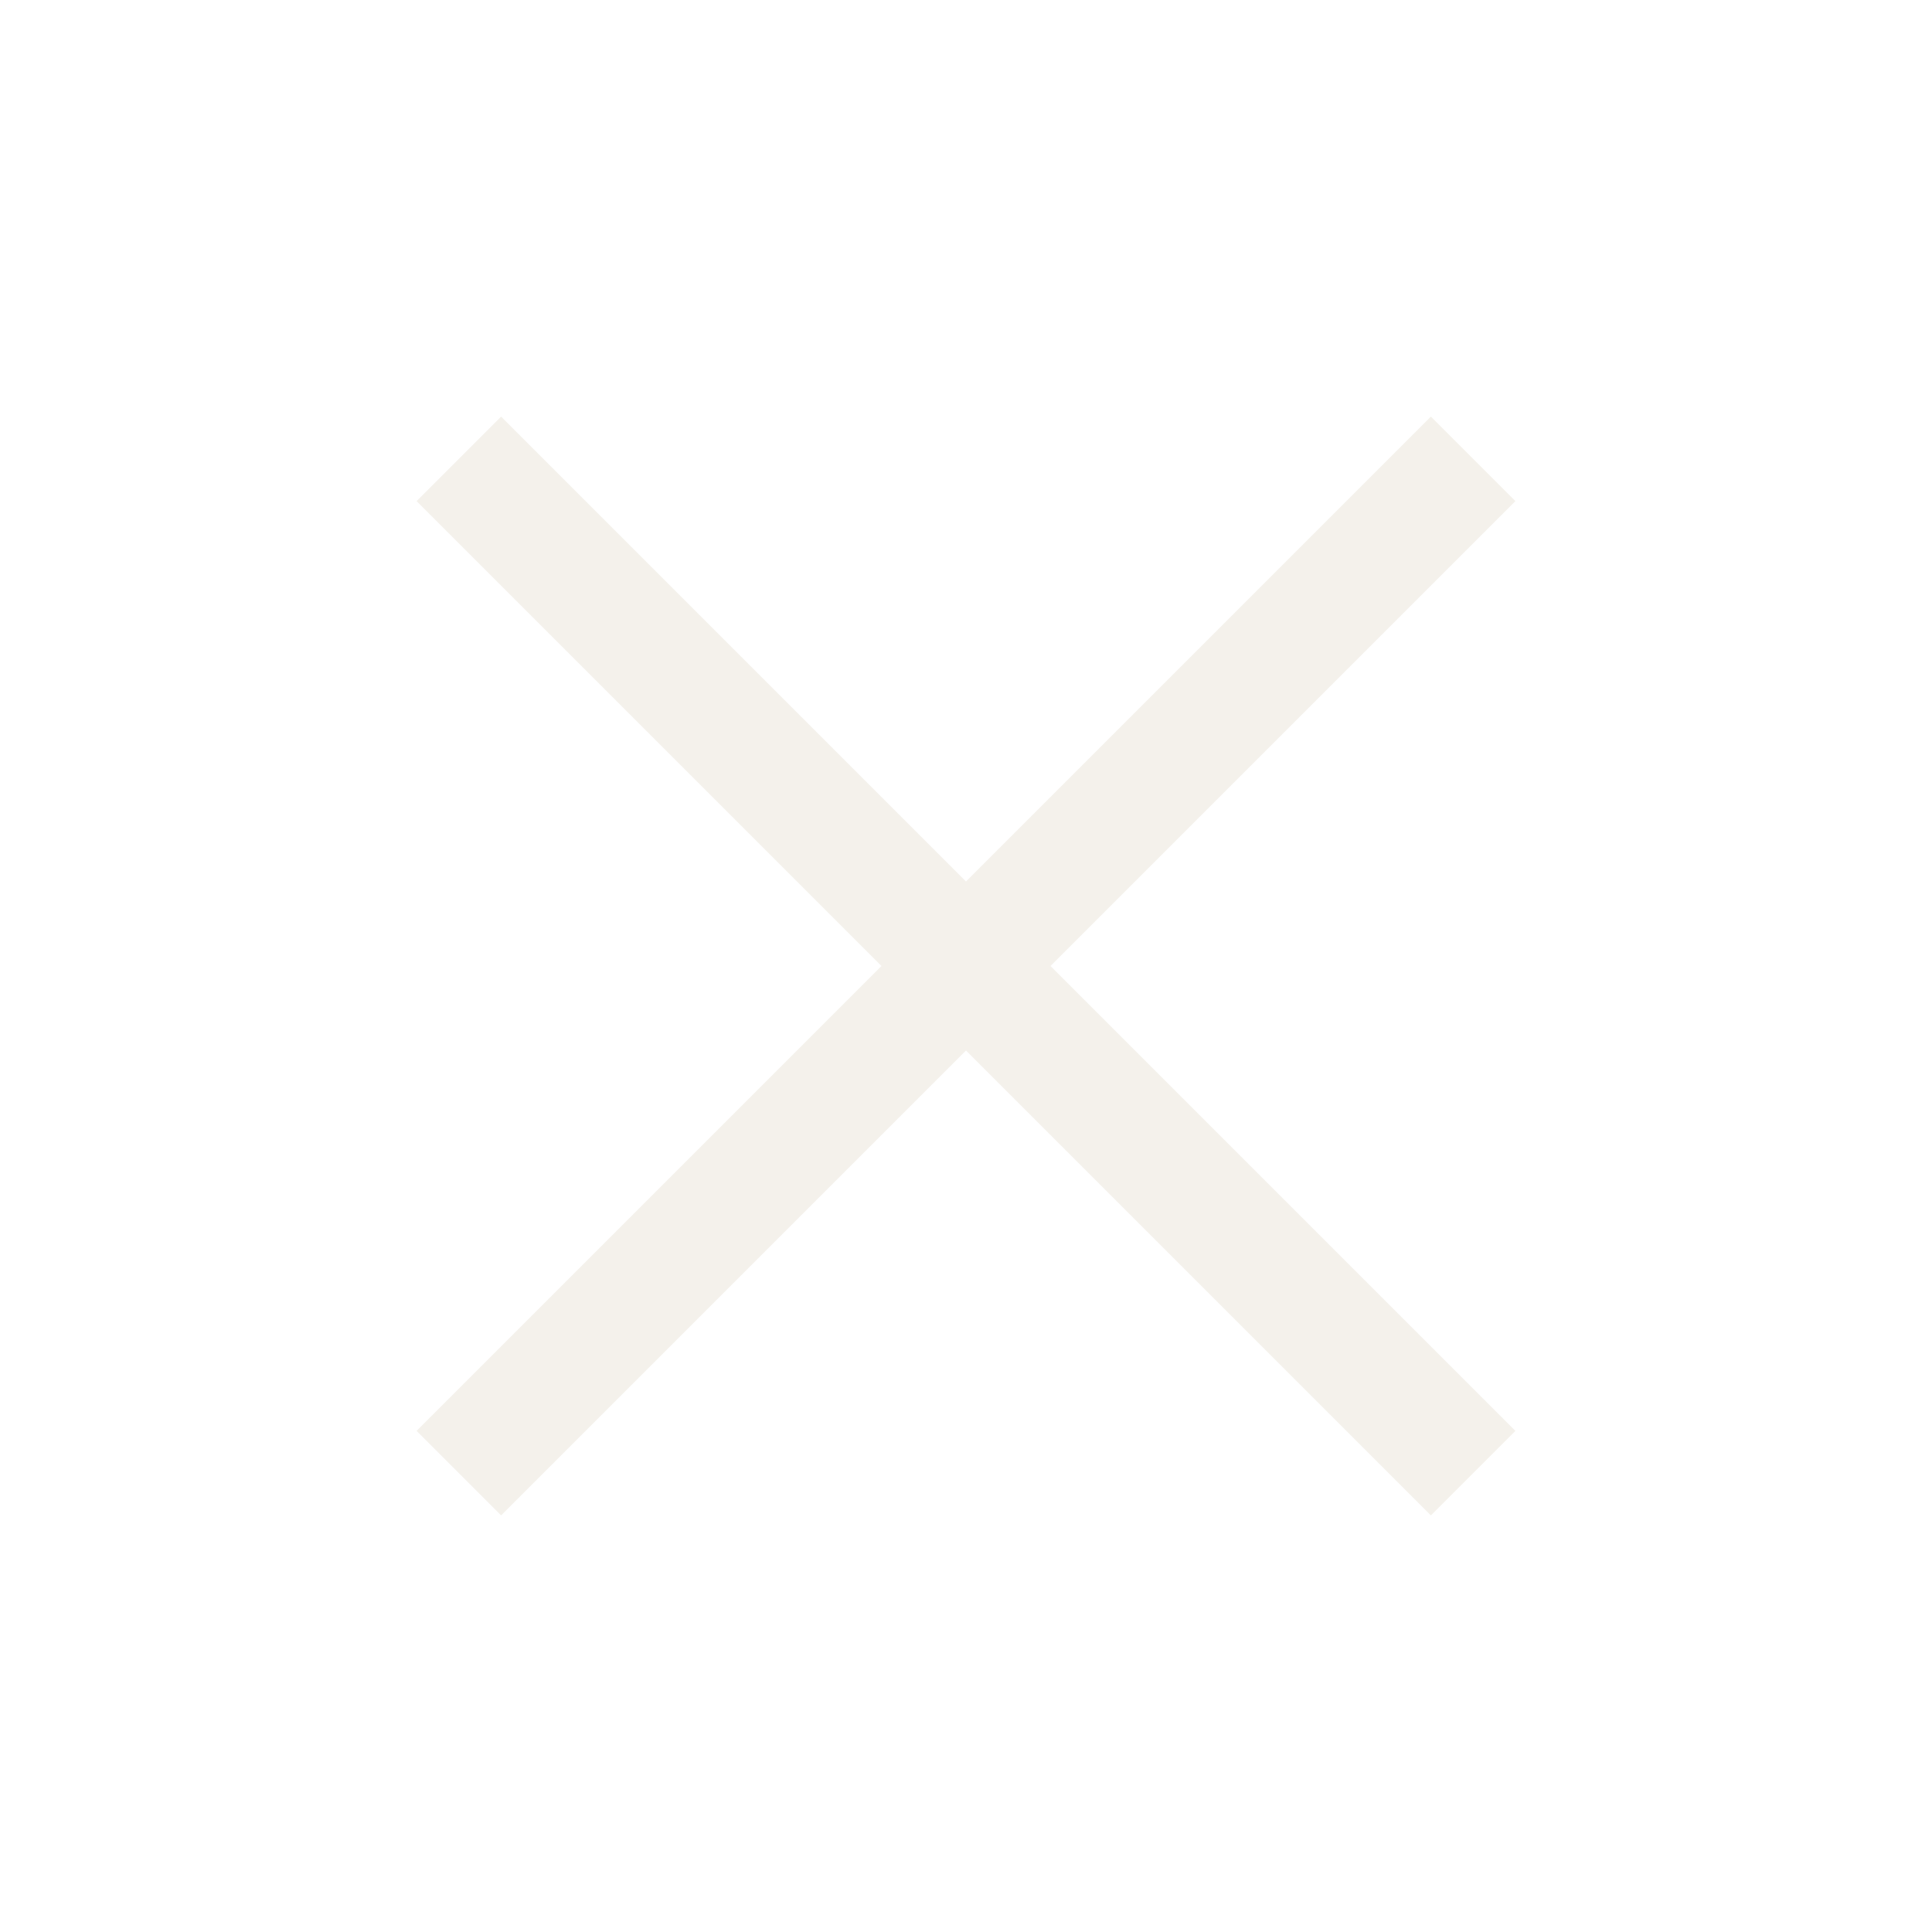
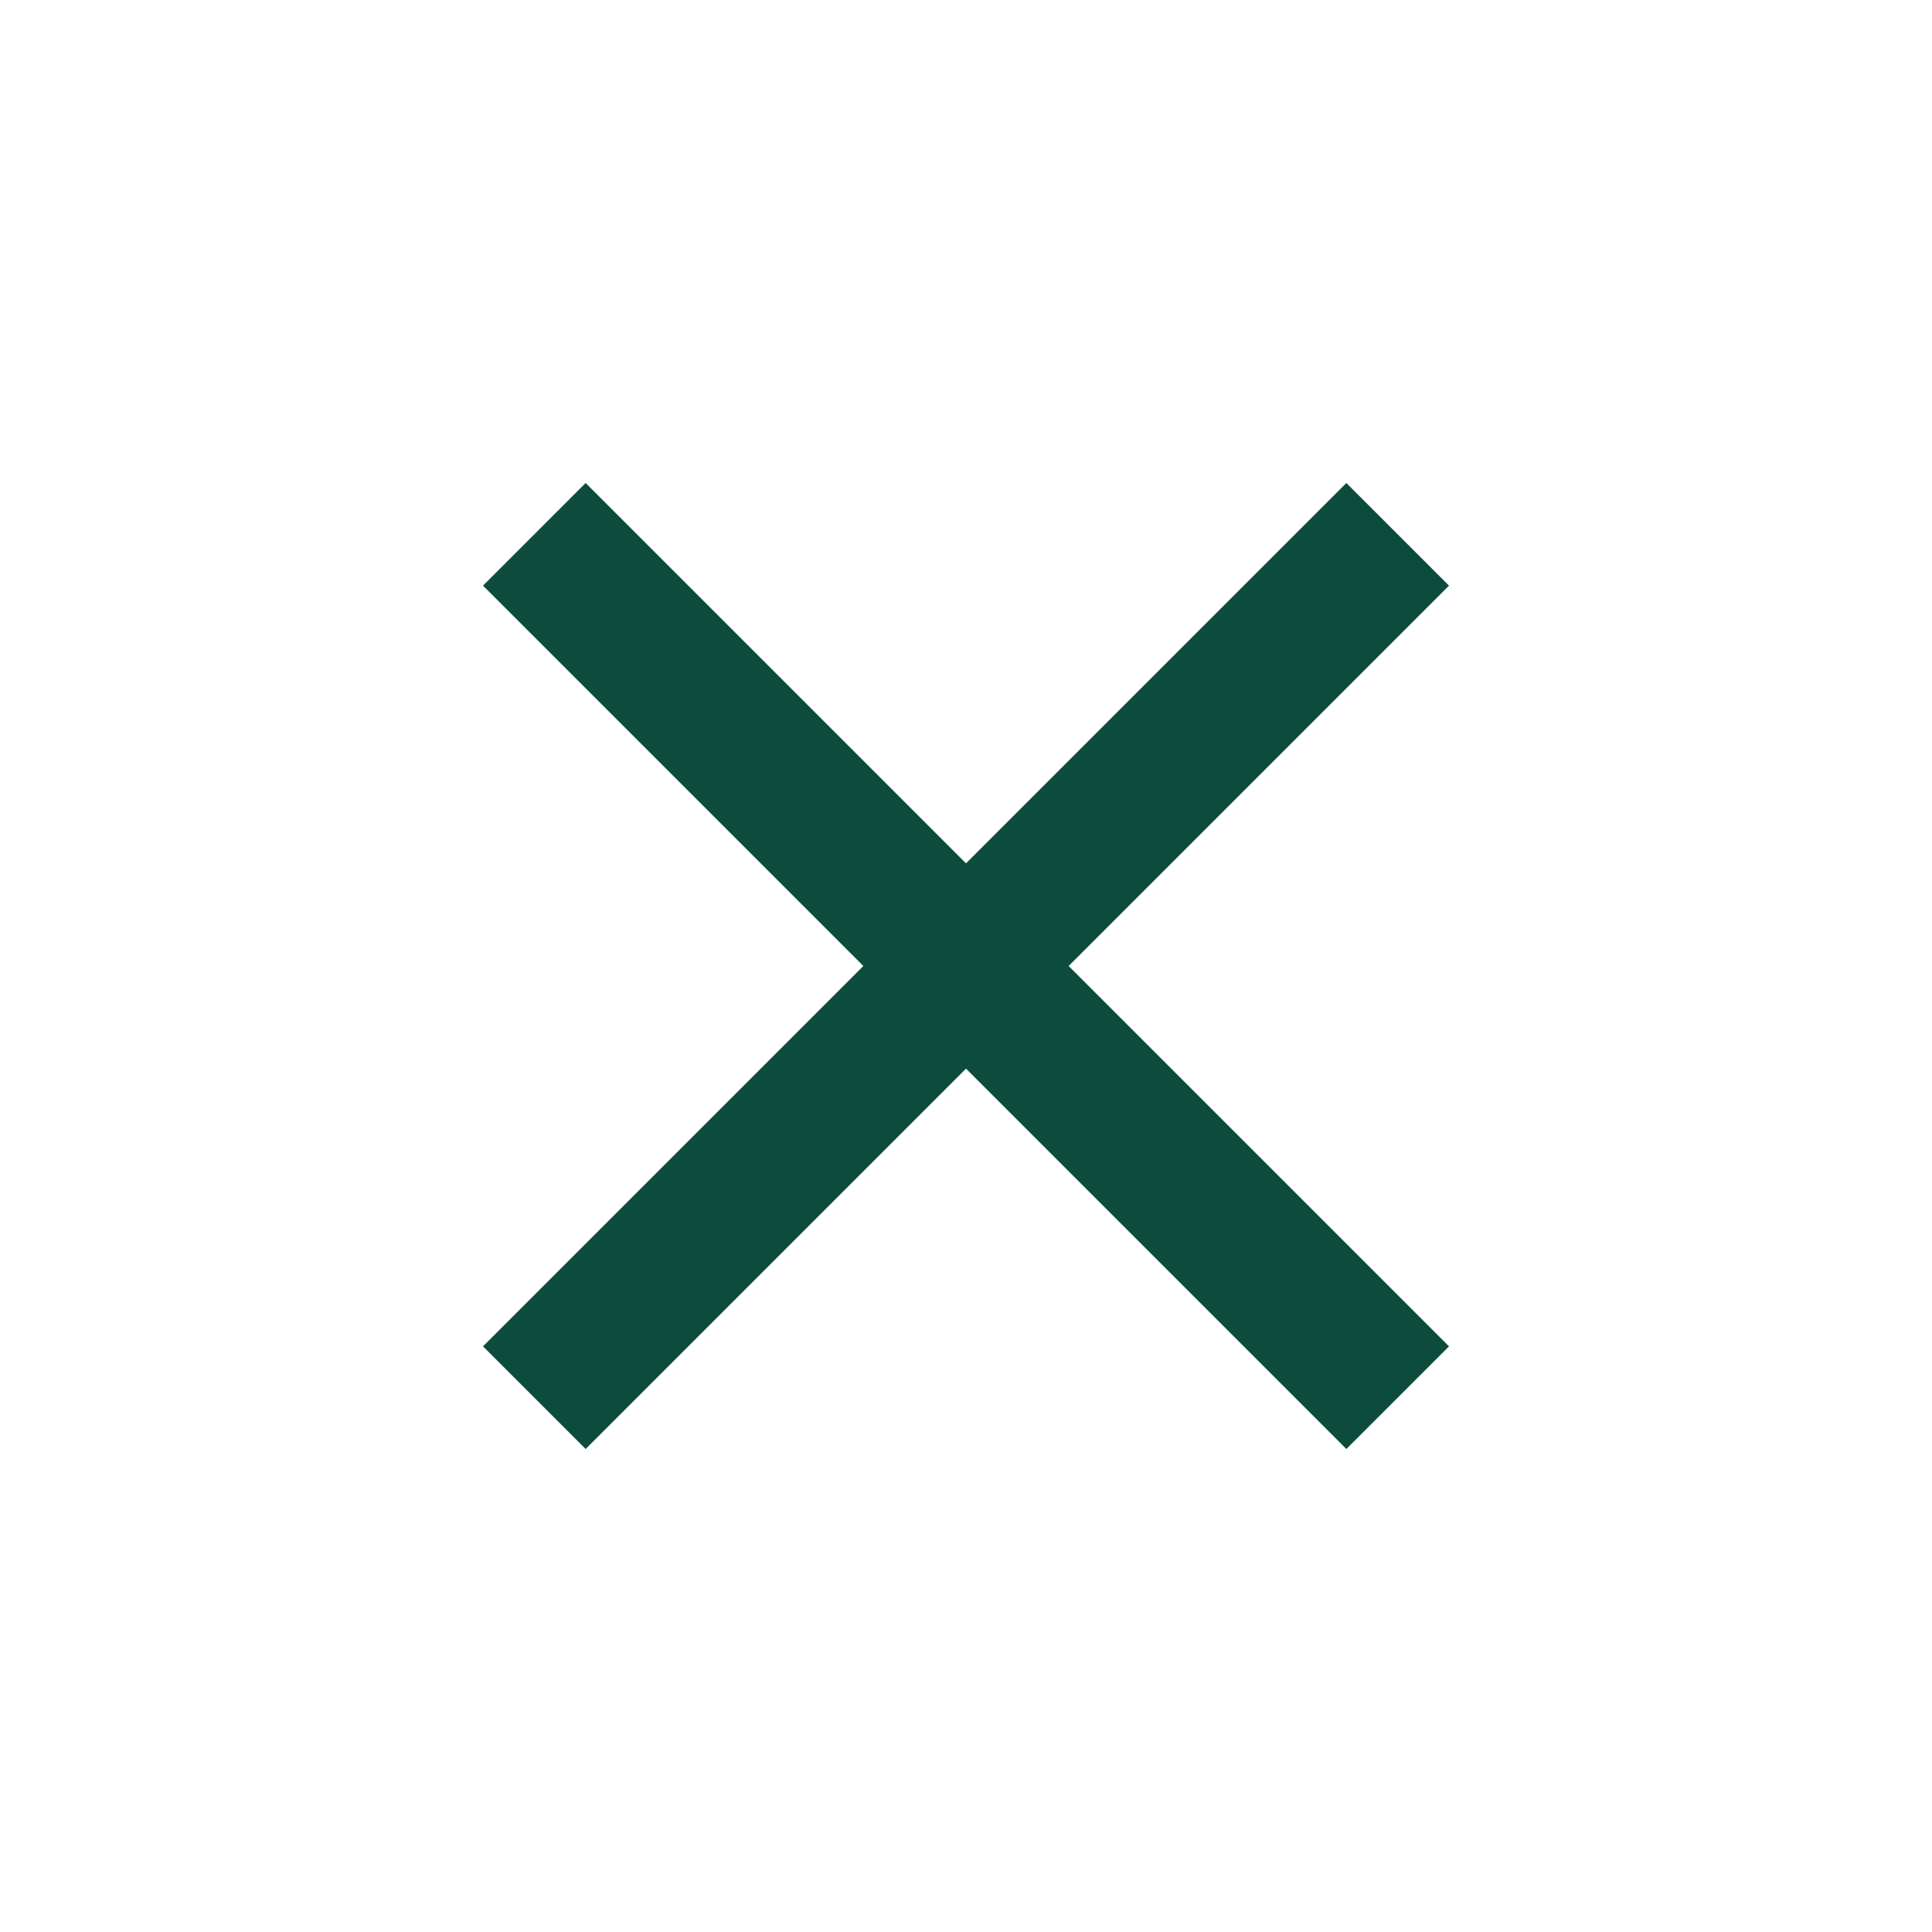
- <svg xmlns="http://www.w3.org/2000/svg" height="48px" viewBox="0 -960 960 960" width="48px" fill="#F4F1EB">
-   <path d="m249-207-42-42 231-231-231-231 42-42 231 231 231-231 42 42-231 231 231 231-42 42-231-231-231 231Z" />
+ <svg xmlns="http://www.w3.org/2000/svg" height="20px" viewBox="0 -960 960 960" width="20px" fill="#0D4C3C">
+   <path d="m291-240-51-51 189-189-189-189 51-51 189 189 189-189 51 51-189 189 189 189-51 51-189-189-189 189Z" />
</svg>
